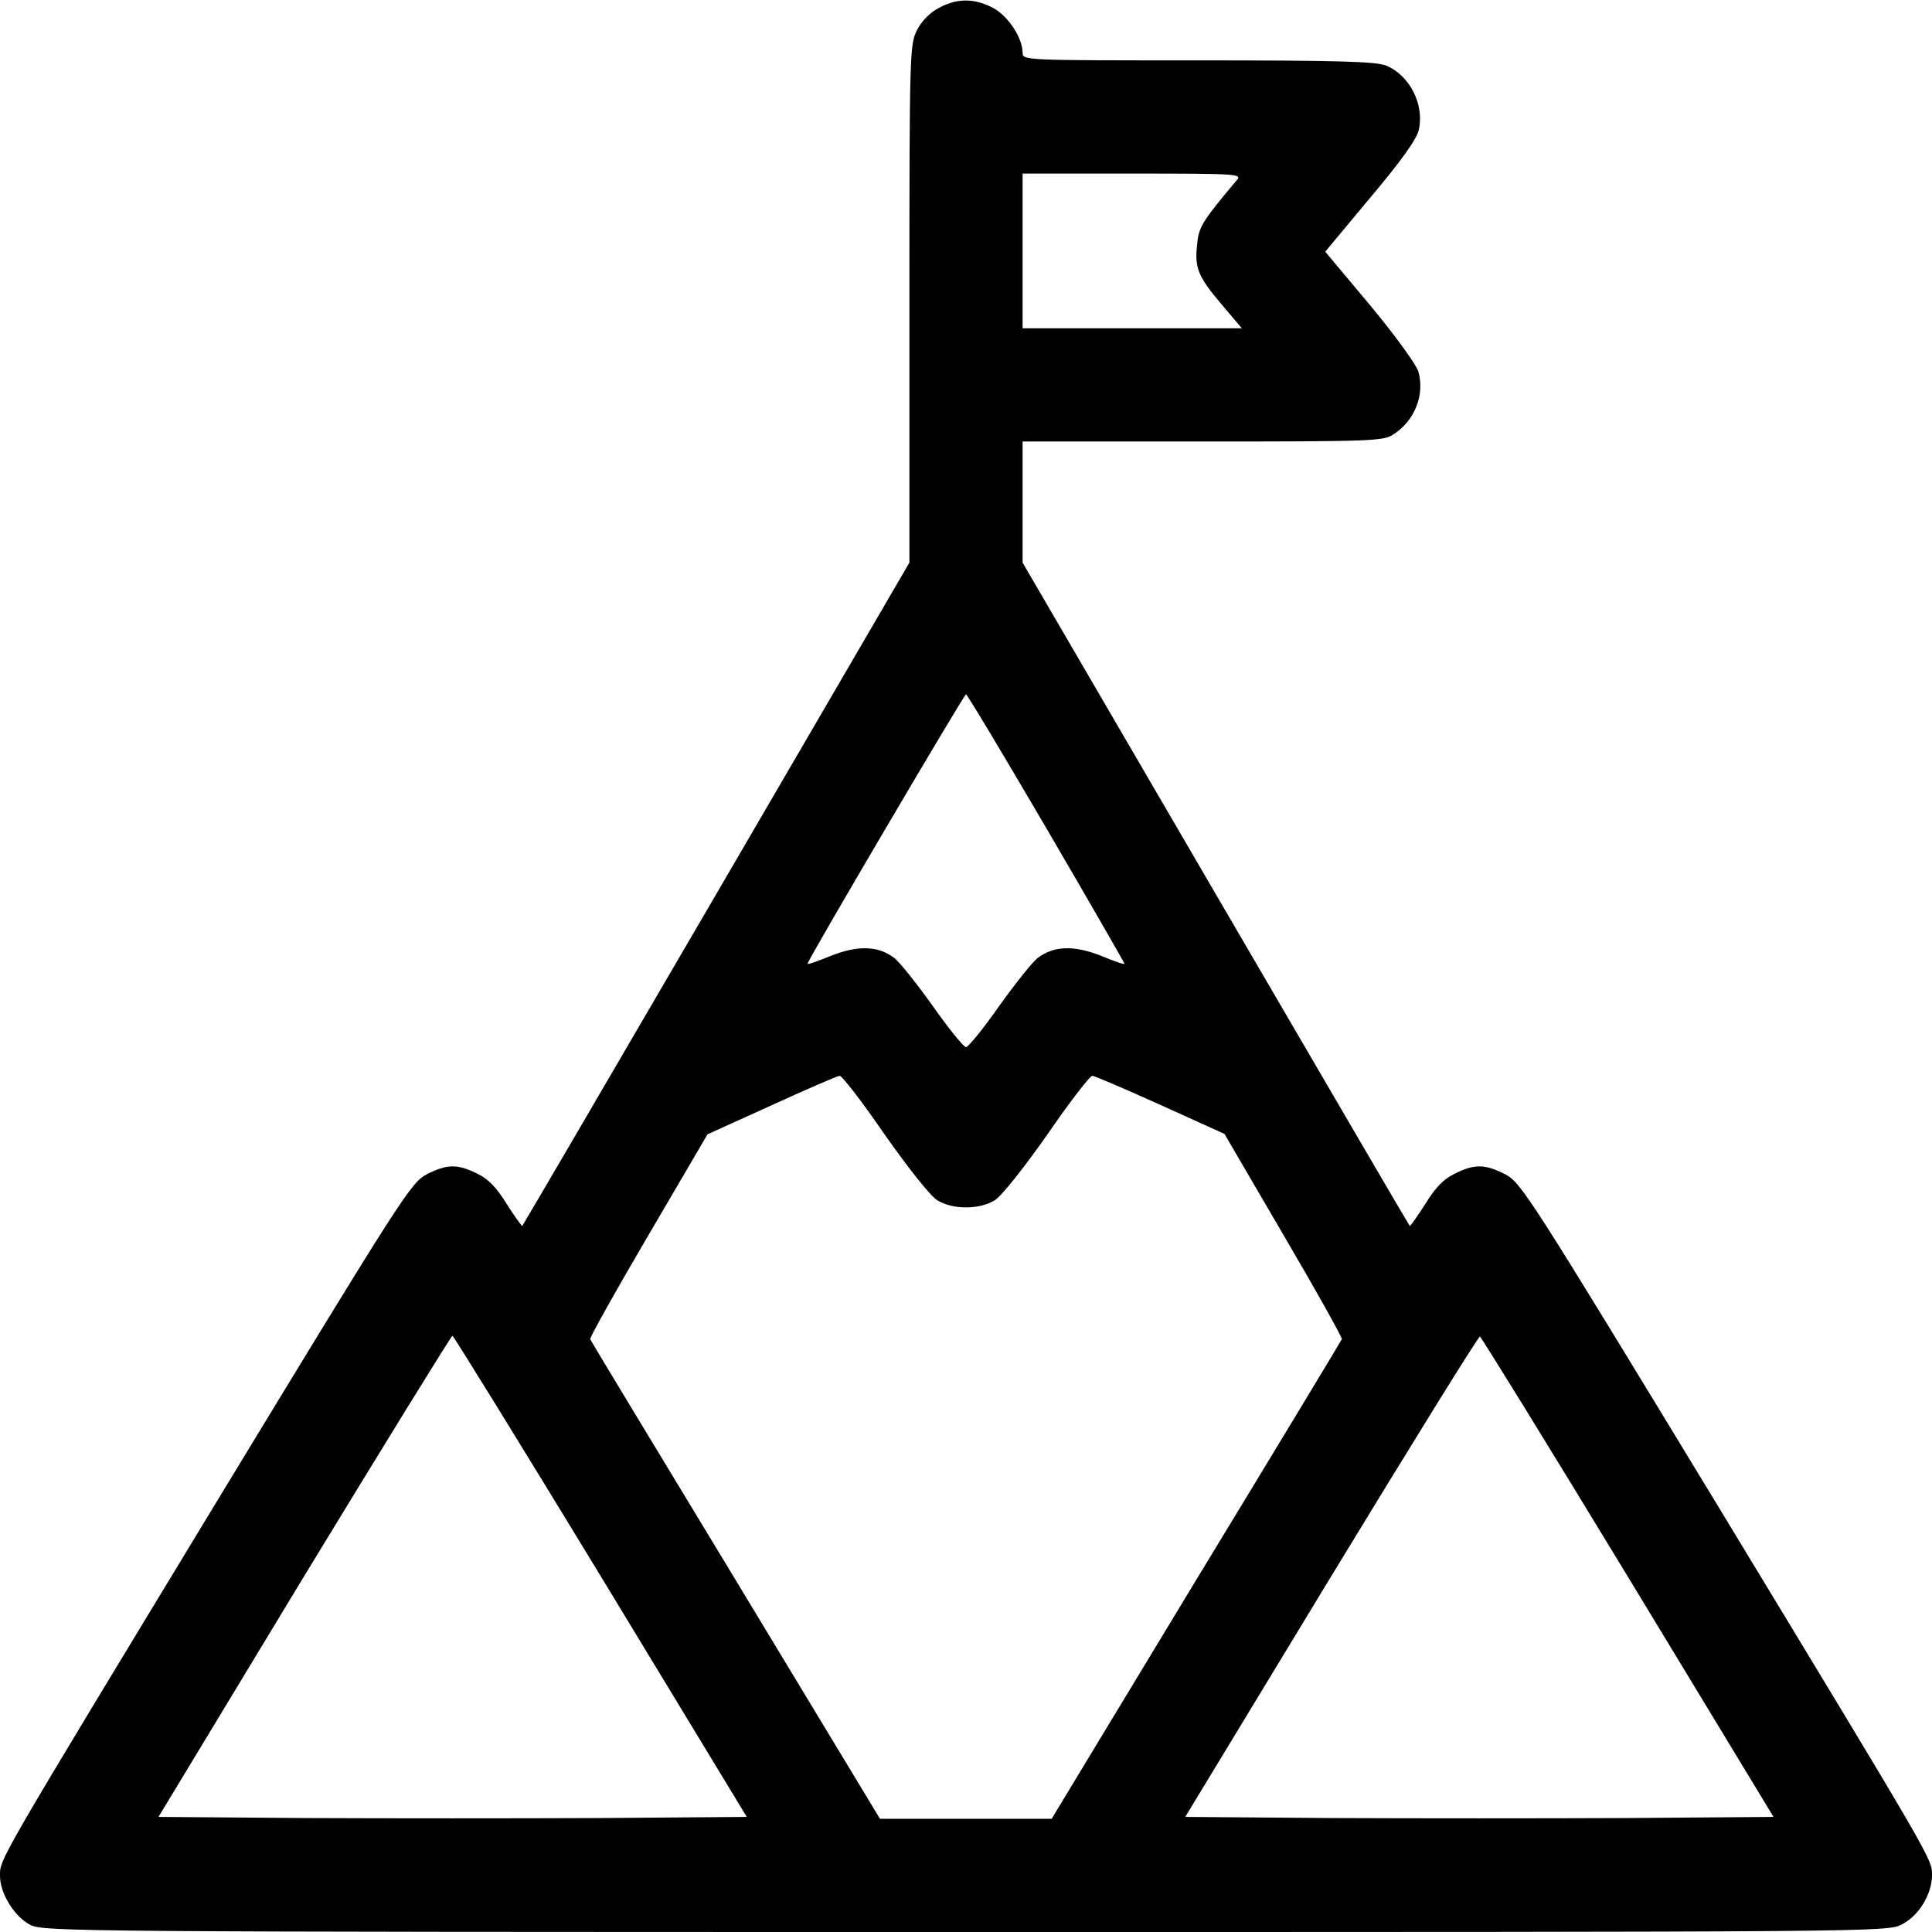
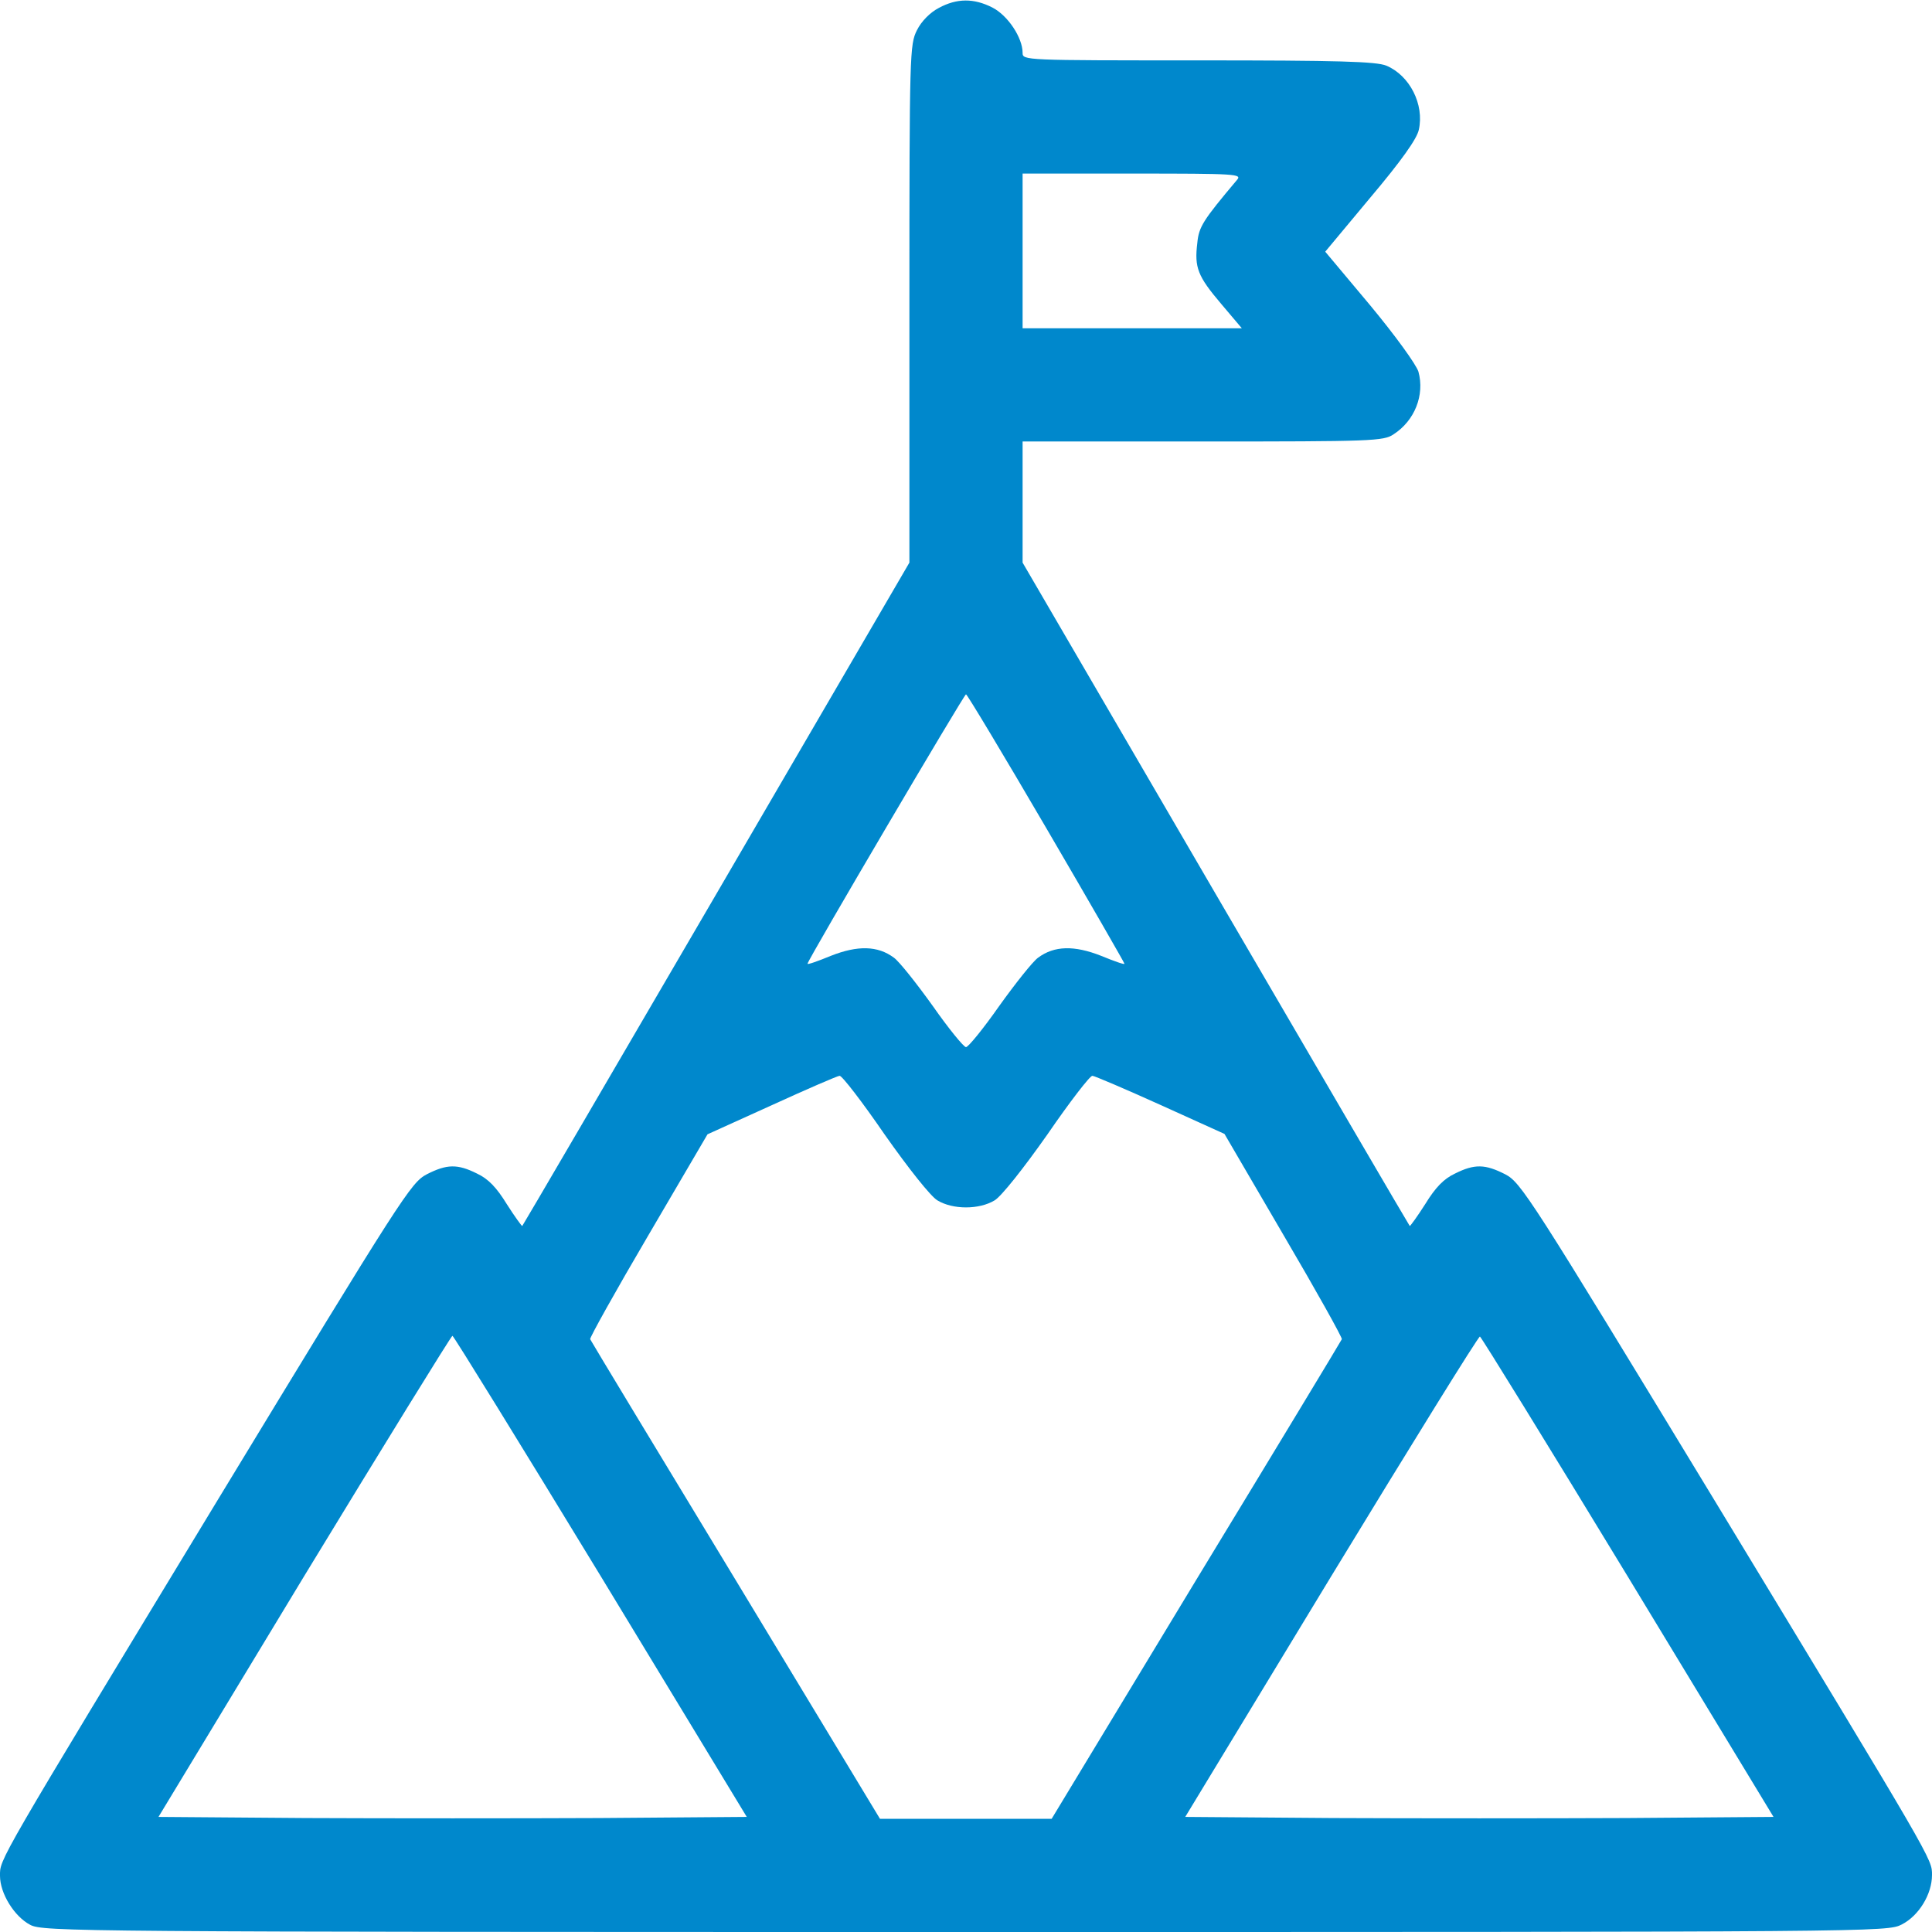
<svg xmlns="http://www.w3.org/2000/svg" version="1.0" width="512pt" height="512pt" viewBox="0 0 512 512" preserveAspectRatio="xMidYMid meet">
-   <g transform="translate(0,512) scale(0.1,-0.1)" fill="#000000" stroke="none">
+   <g transform="translate(0,512) scale(0.1,-0.1)" fill="#0088CC" stroke="none">
    <path d="M2488 5099 c-23 -12 -46 -35 -58 -59 -19 -38 -20 -58 -20 -725 l0 -686 -511 -877 c-281 -482 -513 -879 -515 -881 -1 -1 -20 25 -41 58 -27 44 -49 67 -79 81 -52 26 -80 25 -133 -2 -42 -22 -65 -58 -554 -863 -590 -973 -577 -951 -577 -996 0 -47 38 -108 80 -130 34 -18 118 -19 2478 -19 2429 0 2443 0 2482 20 45 23 80 80 80 131 0 43 8 29 -577 994 -489 805 -512 841 -554 863 -53 27 -81 28 -133 2 -30 -14 -52 -37 -79 -81 -21 -33 -40 -59 -41 -58 -2 2 -234 399 -515 881 l-511 877 0 160 0 161 478 0 c447 0 479 1 505 19 56 36 83 104 66 166 -6 19 -60 94 -128 176 l-119 142 120 144 c81 96 123 155 128 179 15 67 -24 144 -86 170 -27 11 -126 14 -499 14 -461 0 -465 0 -465 20 0 40 -39 99 -80 120 -49 25 -94 25 -142 -1z m790 -456 c-90 -107 -101 -124 -105 -167 -8 -65 1 -88 63 -161 l55 -65 -290 0 -291 0 0 205 0 205 292 0 c276 0 290 -1 276 -17z m-505 -1718 c114 -195 207 -357 207 -359 0 -3 -28 7 -62 21 -71 28 -124 27 -167 -5 -14 -10 -60 -68 -103 -128 -42 -60 -82 -109 -88 -109 -6 0 -46 49 -88 109 -43 60 -89 118 -103 128 -43 32 -96 33 -167 5 -34 -14 -62 -24 -62 -21 0 9 415 714 420 714 3 0 99 -160 213 -355z m-429 -811 c64 -91 122 -164 140 -175 41 -25 111 -25 152 0 18 11 76 84 140 175 59 86 113 156 119 155 5 0 87 -35 180 -77 l170 -77 157 -269 c87 -148 156 -272 154 -275 -1 -3 -175 -291 -386 -638 l-383 -633 -227 0 -228 0 -382 632 c-211 348 -385 636 -386 639 -2 3 67 127 154 275 l157 268 170 77 c94 43 175 78 180 78 6 1 60 -69 119 -155z m-752 -1171 l387 -638 -390 -3 c-214 -1 -565 -1 -779 0 l-390 3 386 638 c213 350 390 637 393 637 3 0 180 -287 393 -637z m2723 -3 l385 -635 -390 -3 c-214 -1 -565 -1 -779 0 l-390 3 387 638 c213 350 390 636 394 635 4 -2 181 -289 393 -638z" />
  </g>
</svg>
